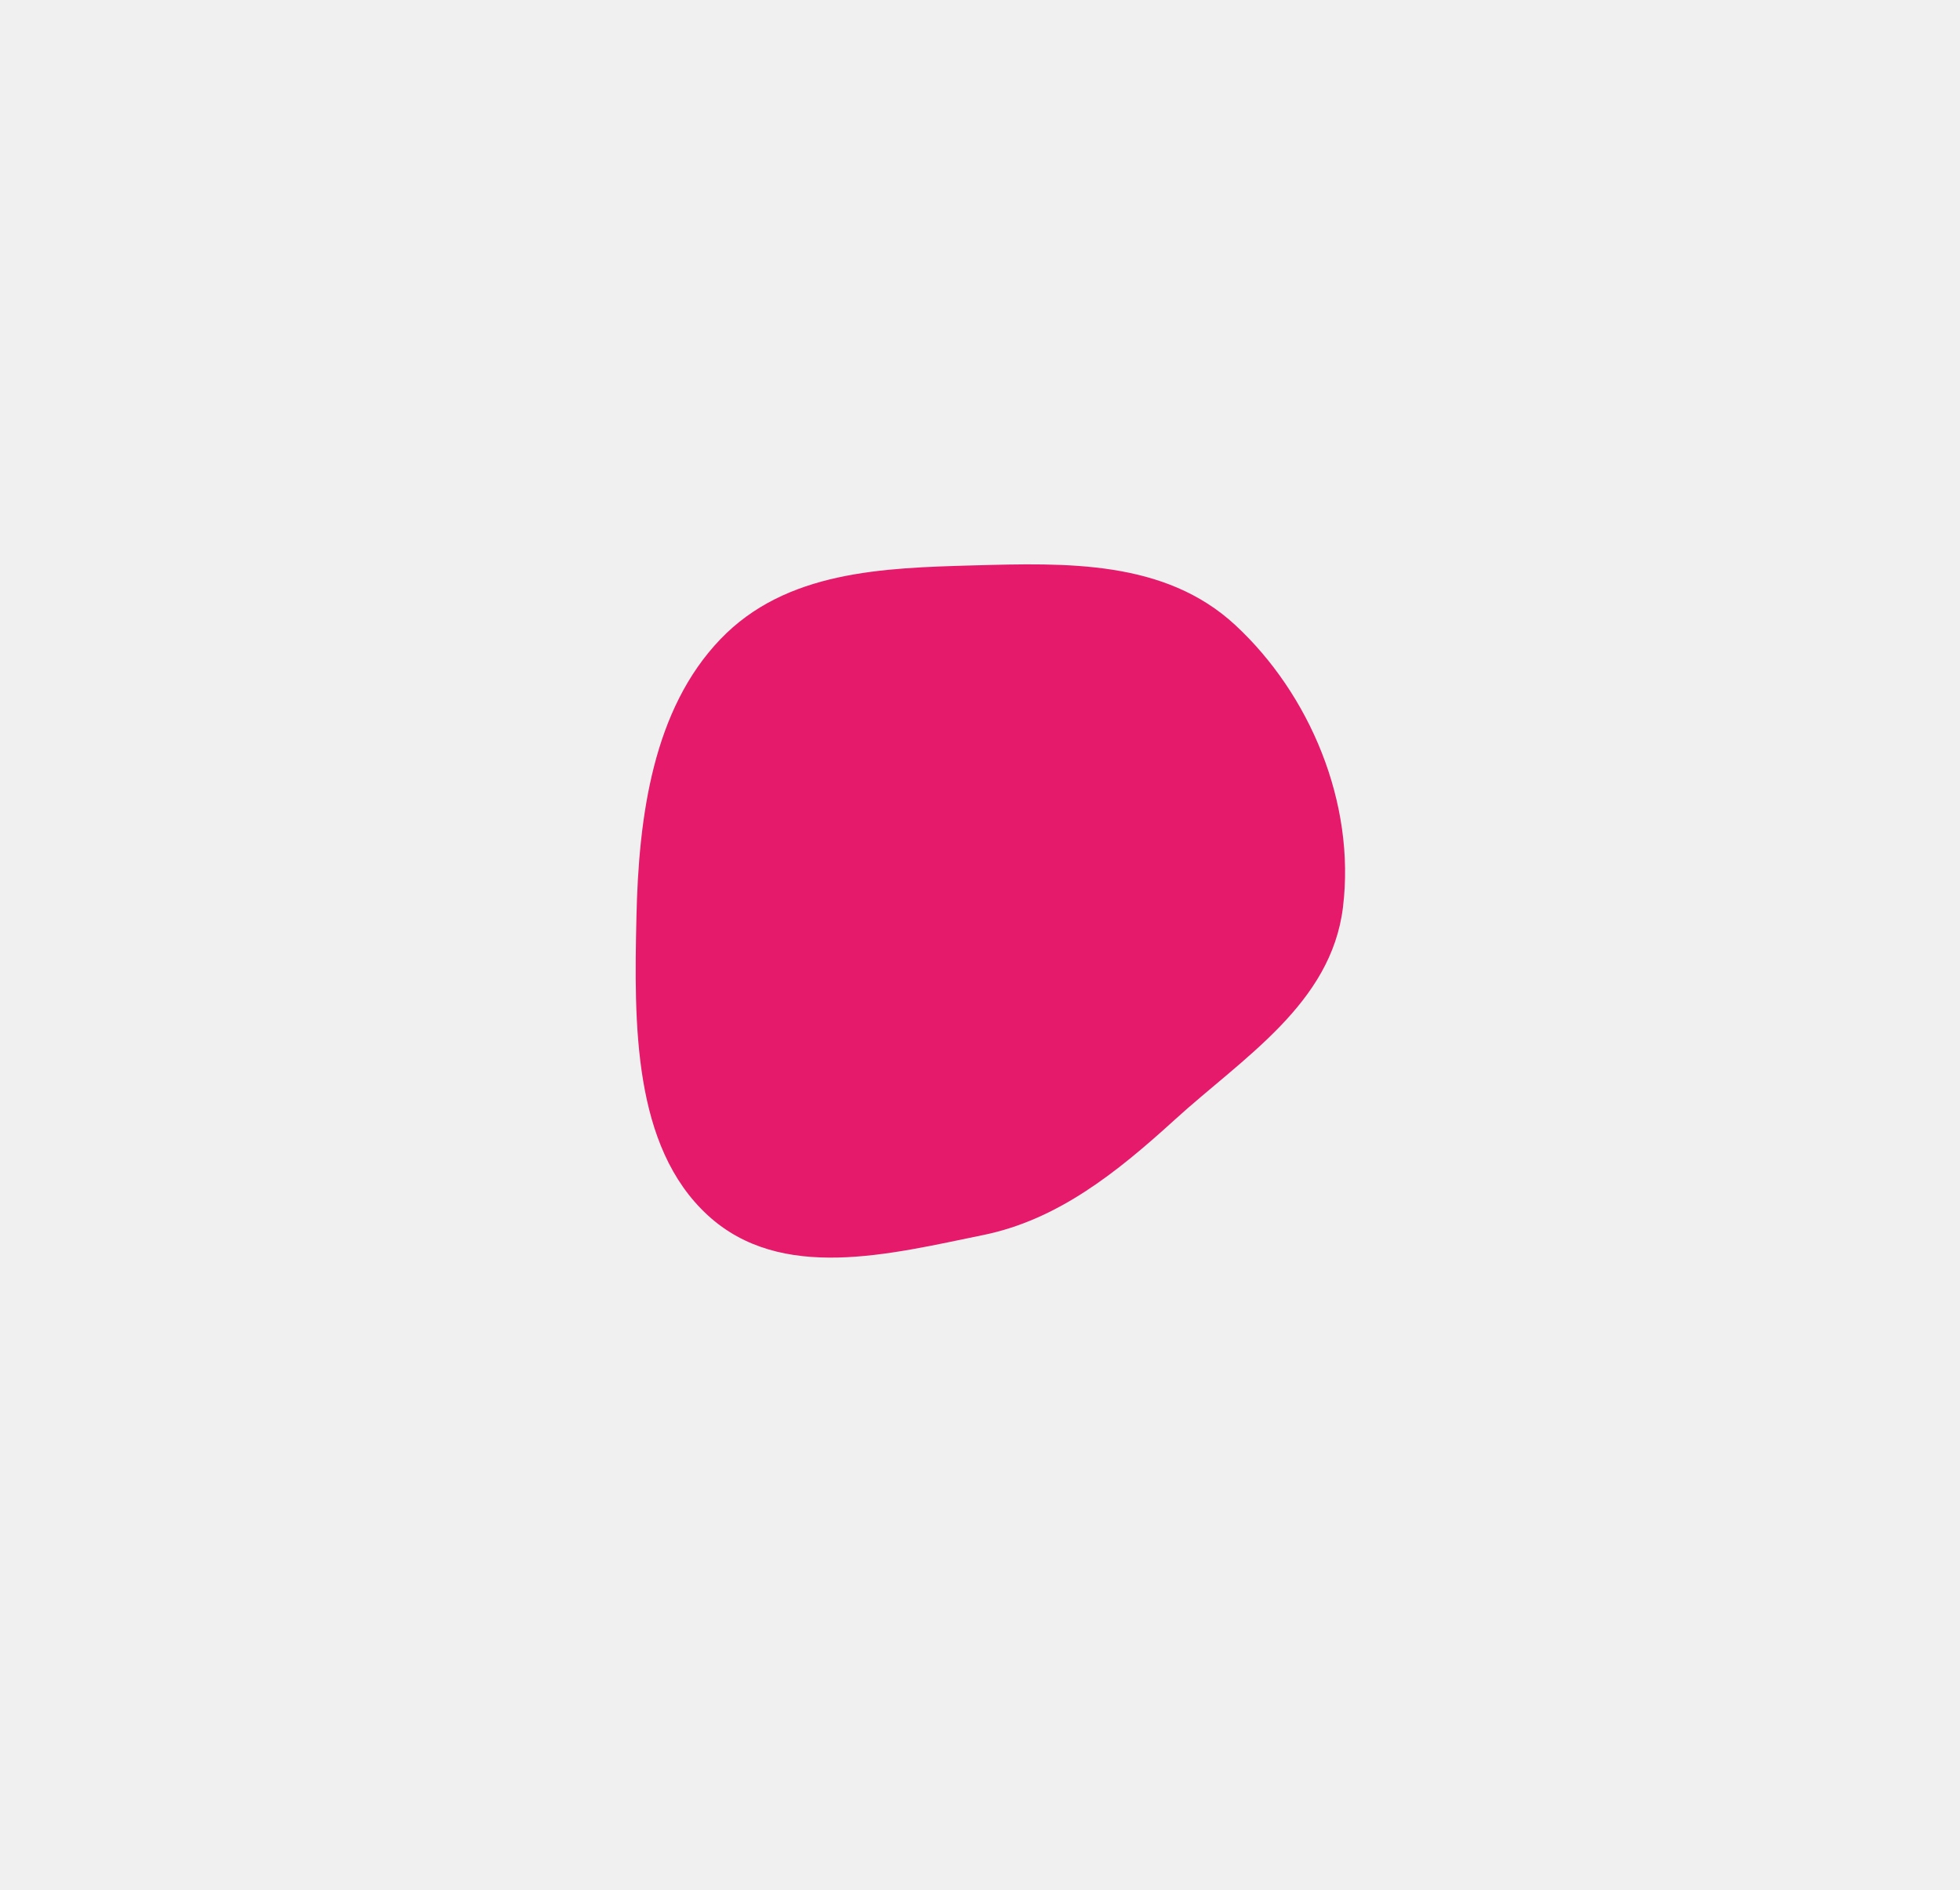
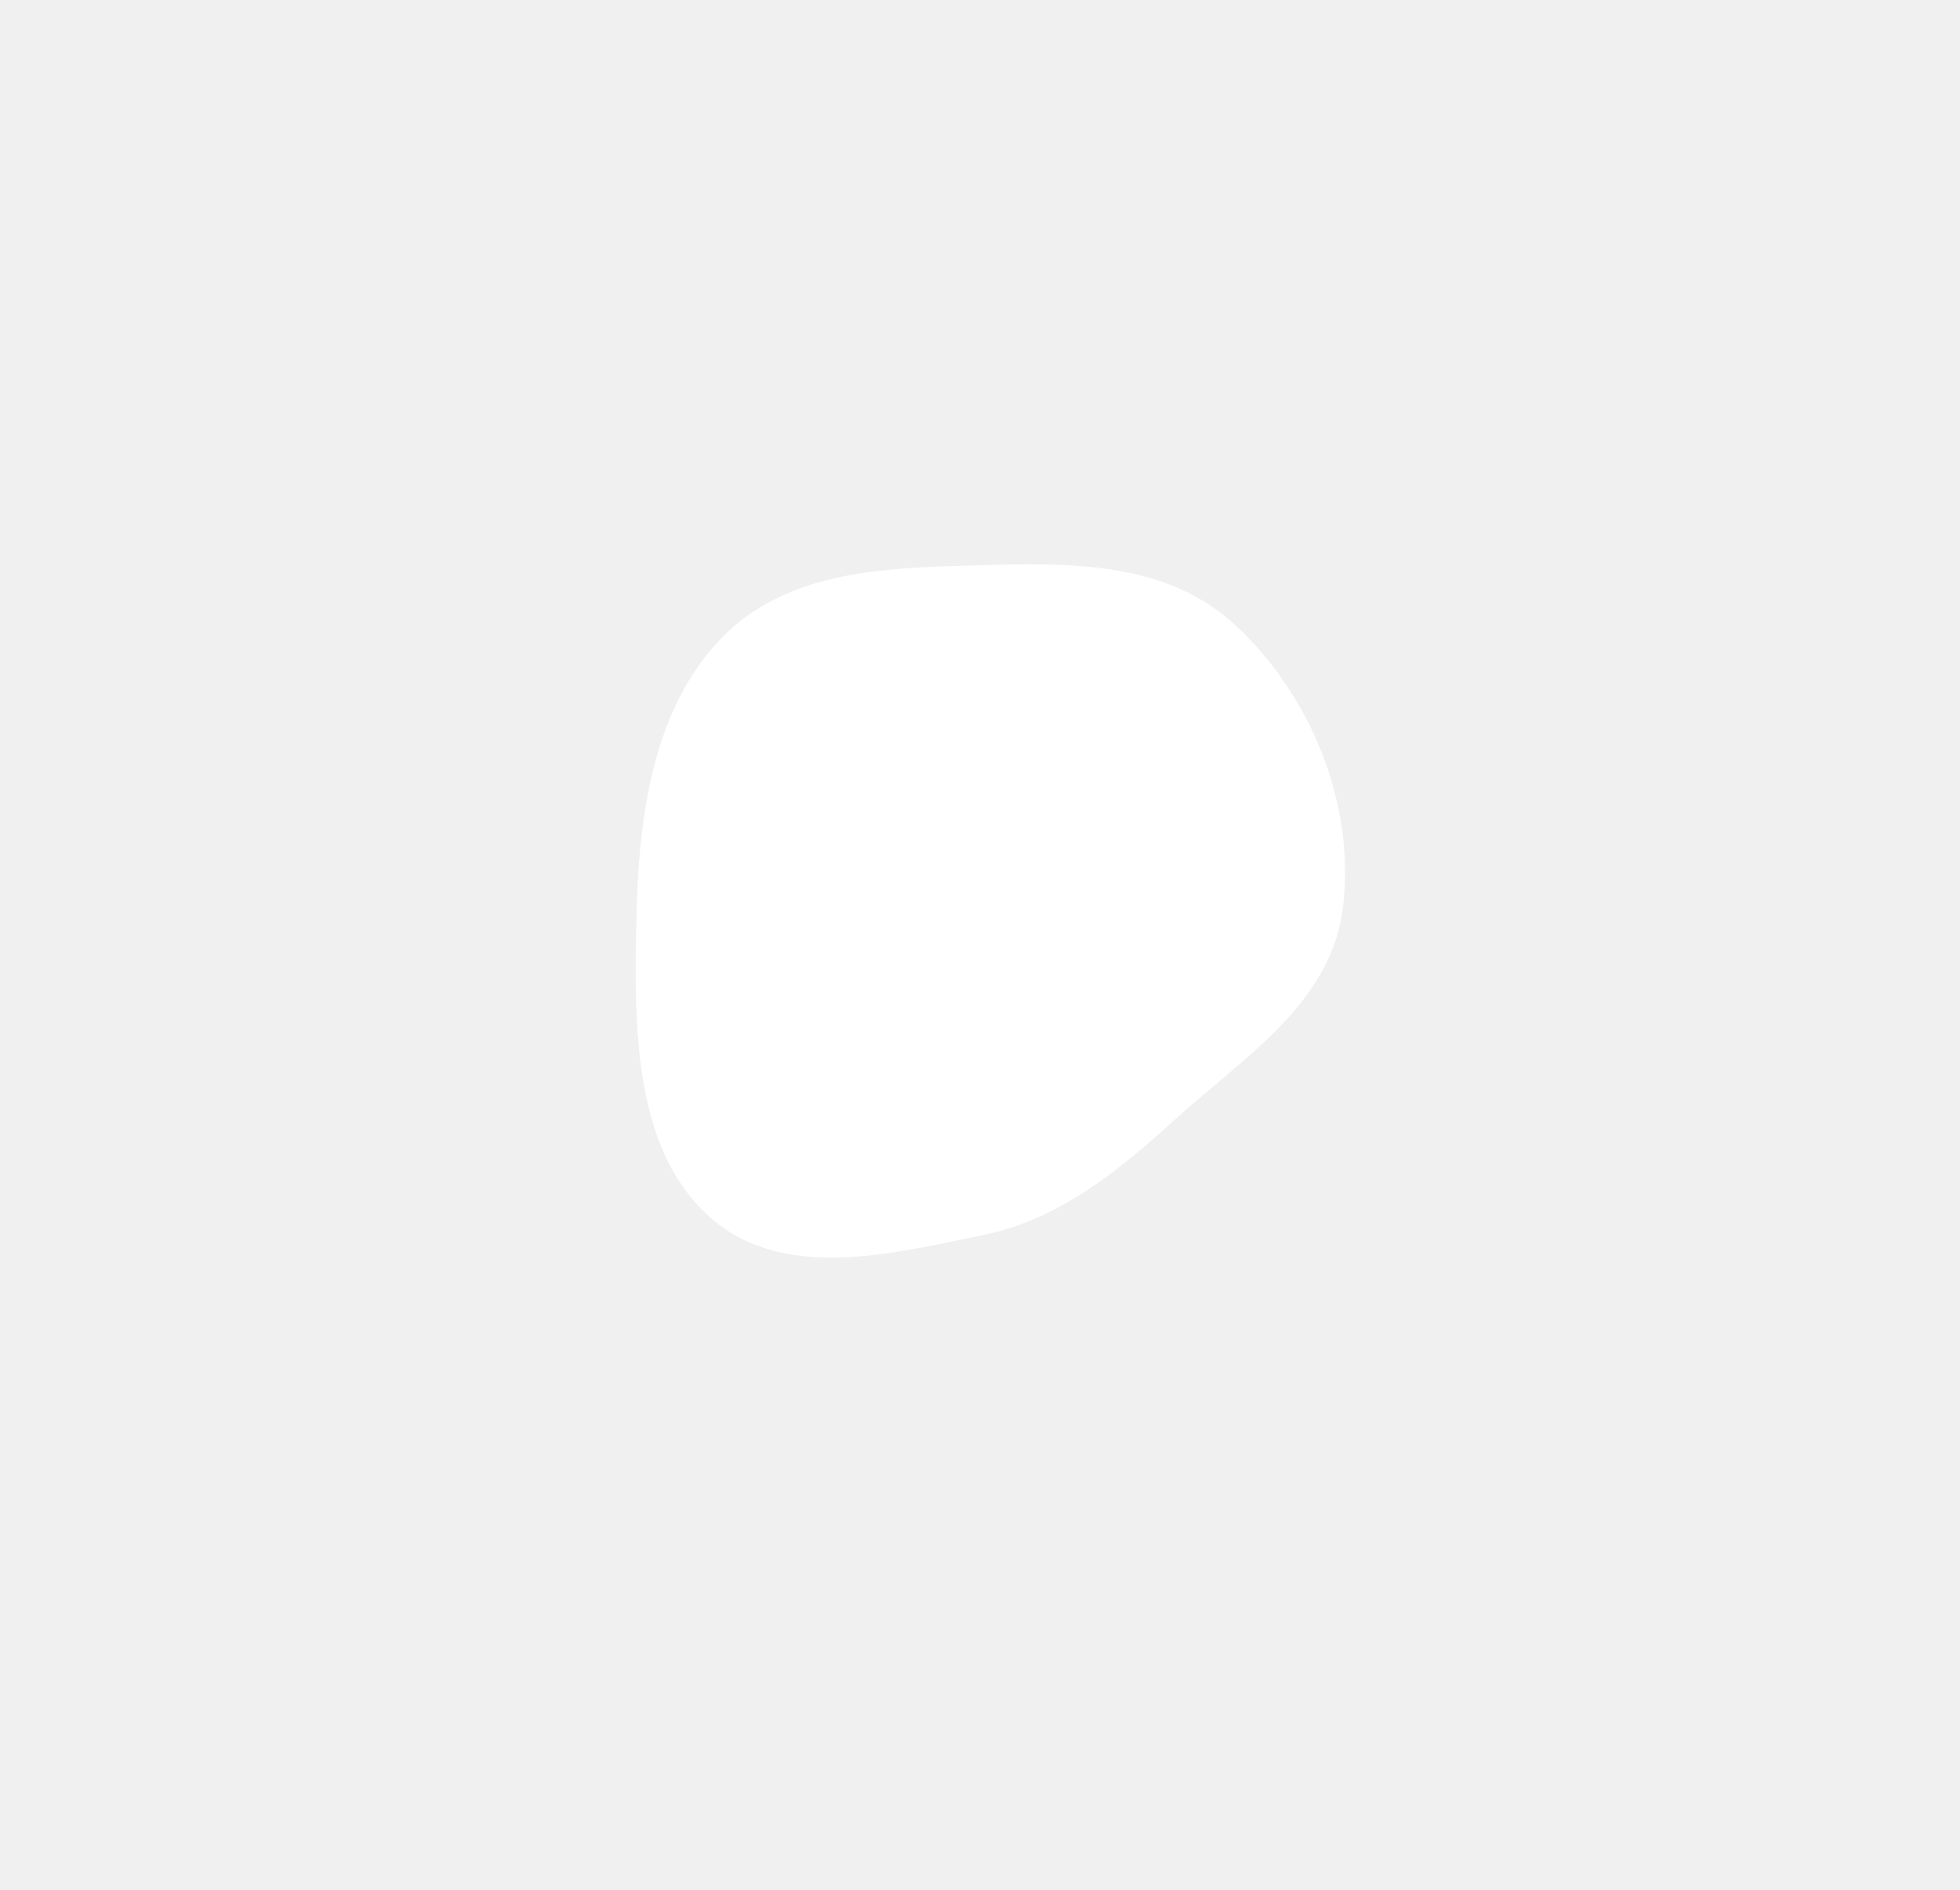
<svg xmlns="http://www.w3.org/2000/svg" width="28" height="27" viewBox="0 0 28 27" fill="none">
-   <path fill-rule="evenodd" clip-rule="evenodd" d="M19.185 12.964C19.016 14.343 17.758 15.109 16.779 16.001C15.948 16.757 15.108 17.429 14.043 17.646C12.702 17.92 11.157 18.322 10.112 17.364C9.04 16.38 9.058 14.628 9.092 13.104C9.123 11.655 9.331 10.135 10.291 9.133C11.228 8.156 12.611 8.114 13.91 8.078C15.232 8.042 16.639 7.997 17.647 8.931C18.706 9.912 19.369 11.466 19.185 12.964Z" fill="#E61A6B" />
+   <path fill-rule="evenodd" clip-rule="evenodd" d="M19.185 12.964C19.016 14.343 17.758 15.109 16.779 16.001C15.948 16.757 15.108 17.429 14.043 17.646C12.702 17.92 11.157 18.322 10.112 17.364C9.04 16.38 9.058 14.628 9.092 13.104C9.123 11.655 9.331 10.135 10.291 9.133C11.228 8.156 12.611 8.114 13.91 8.078C15.232 8.042 16.639 7.997 17.647 8.931C18.706 9.912 19.369 11.466 19.185 12.964Z" fill="white" />
</svg>
